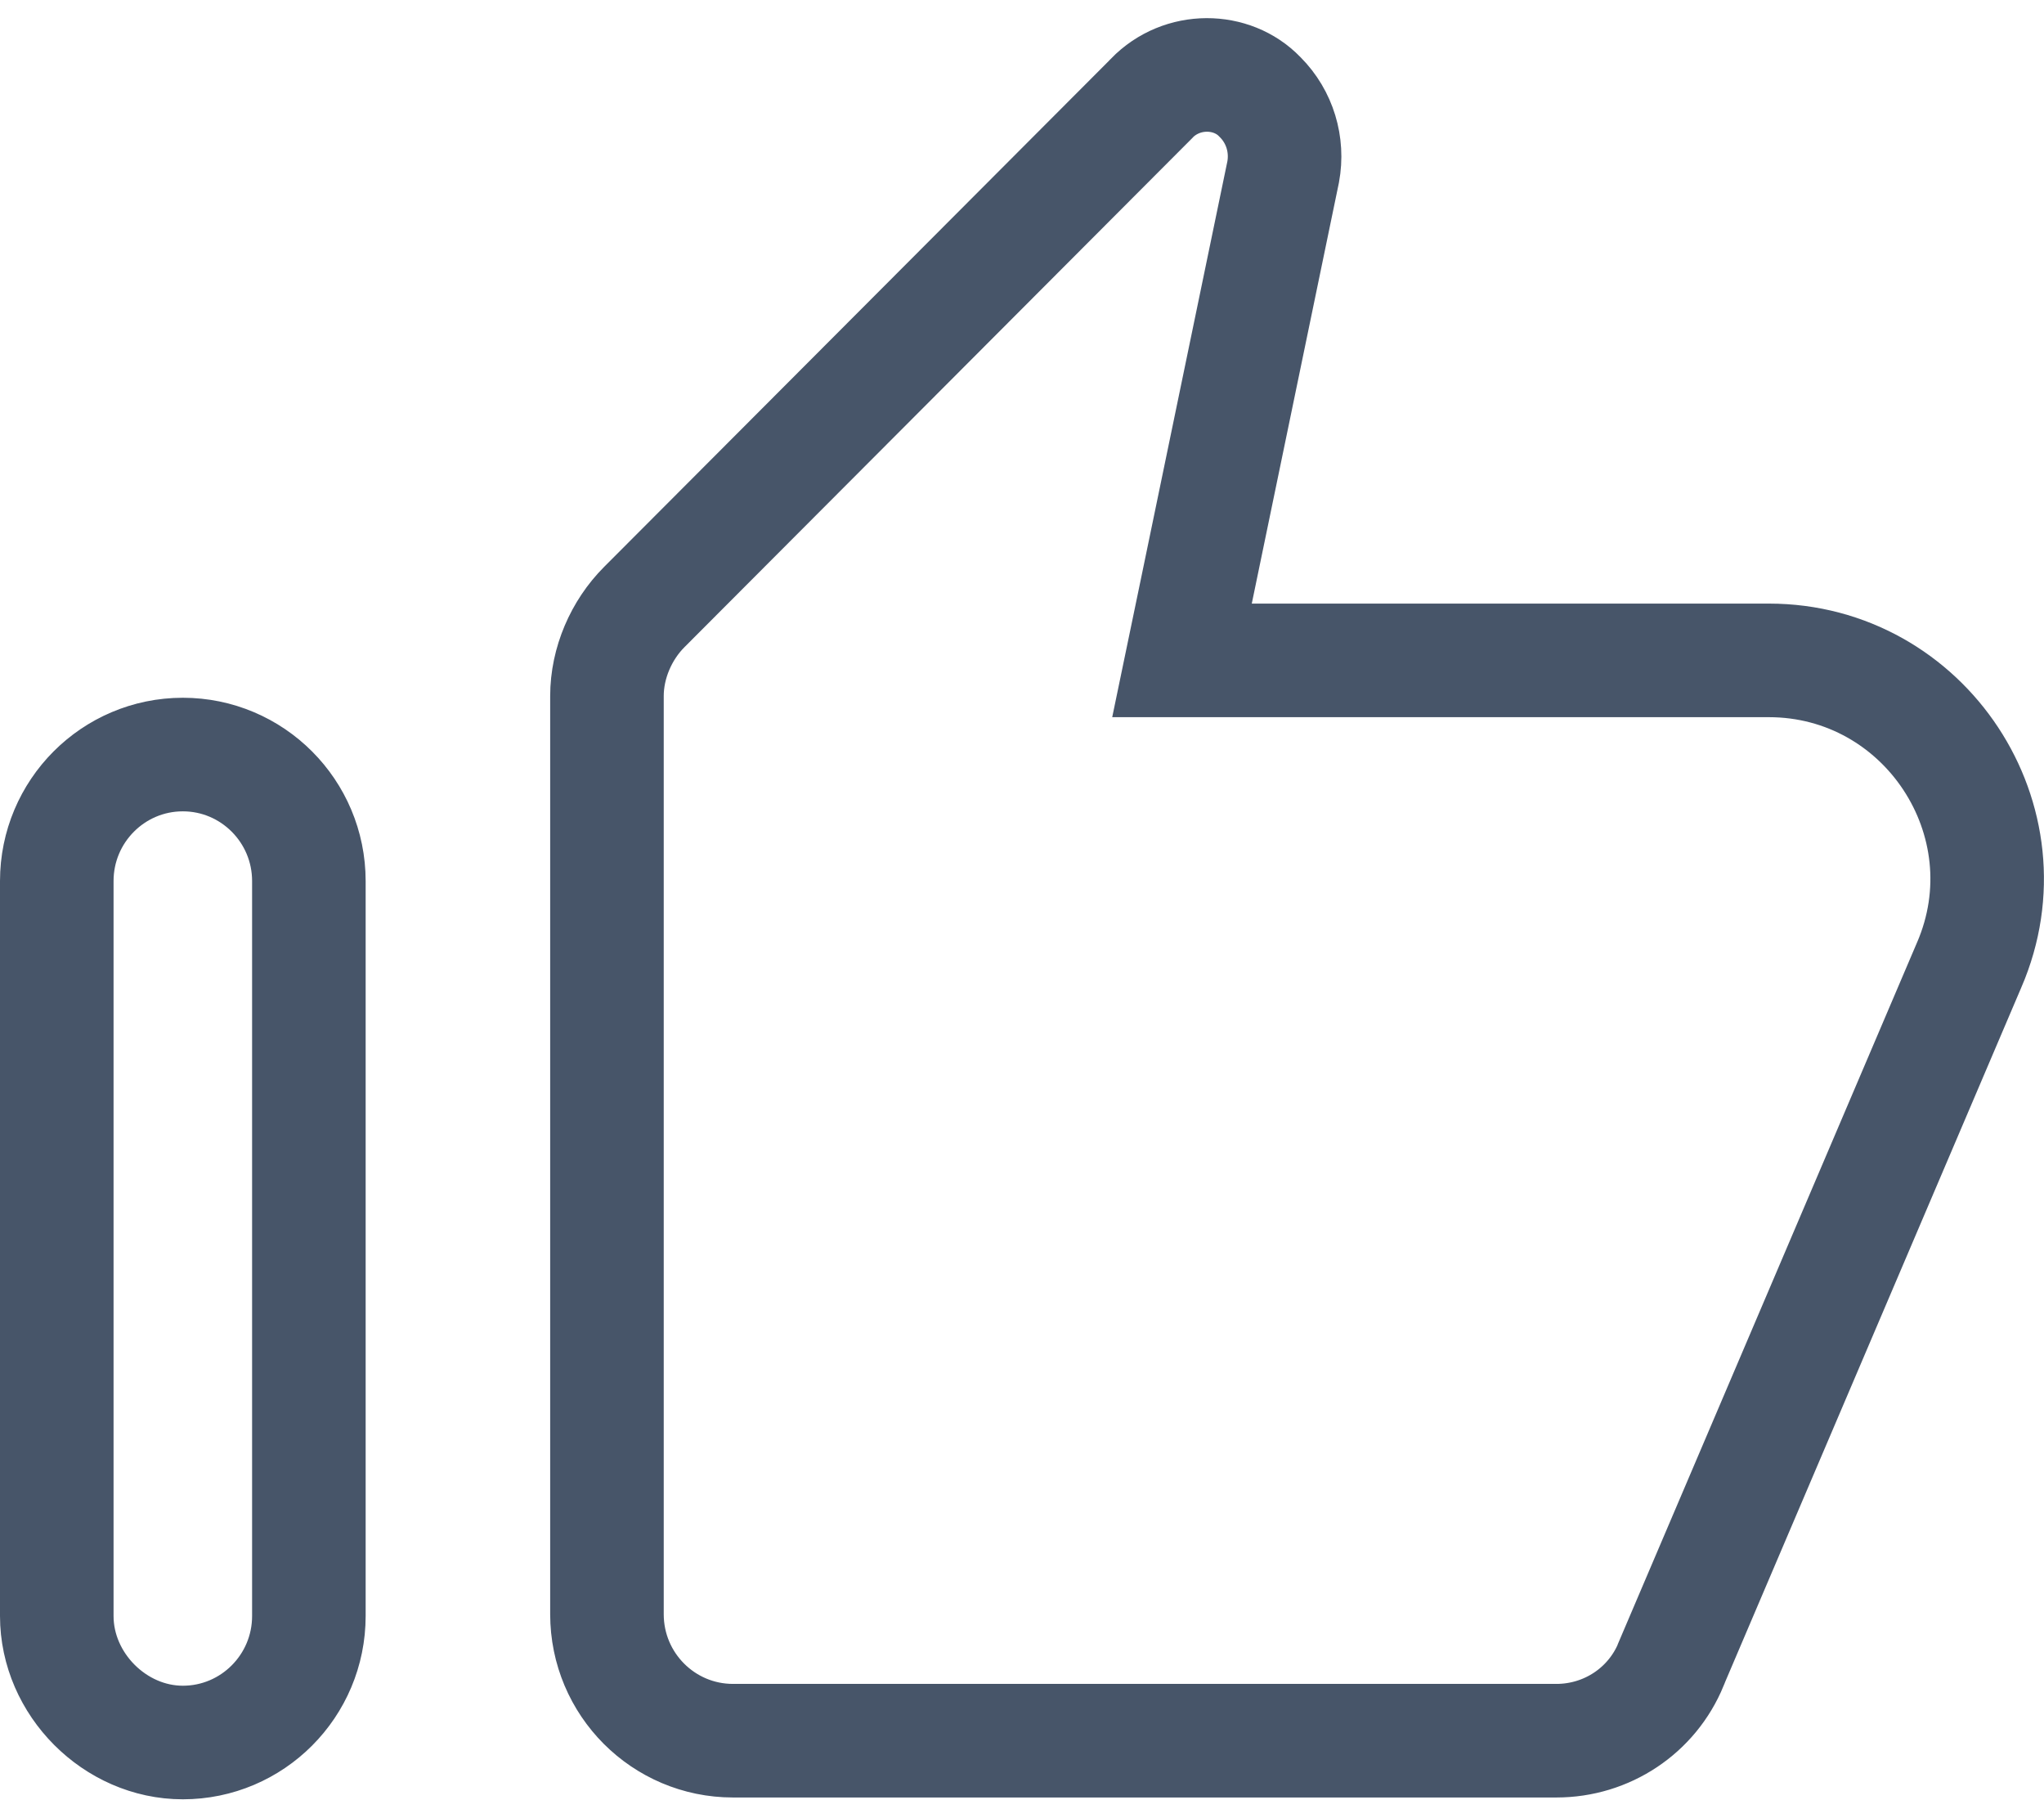
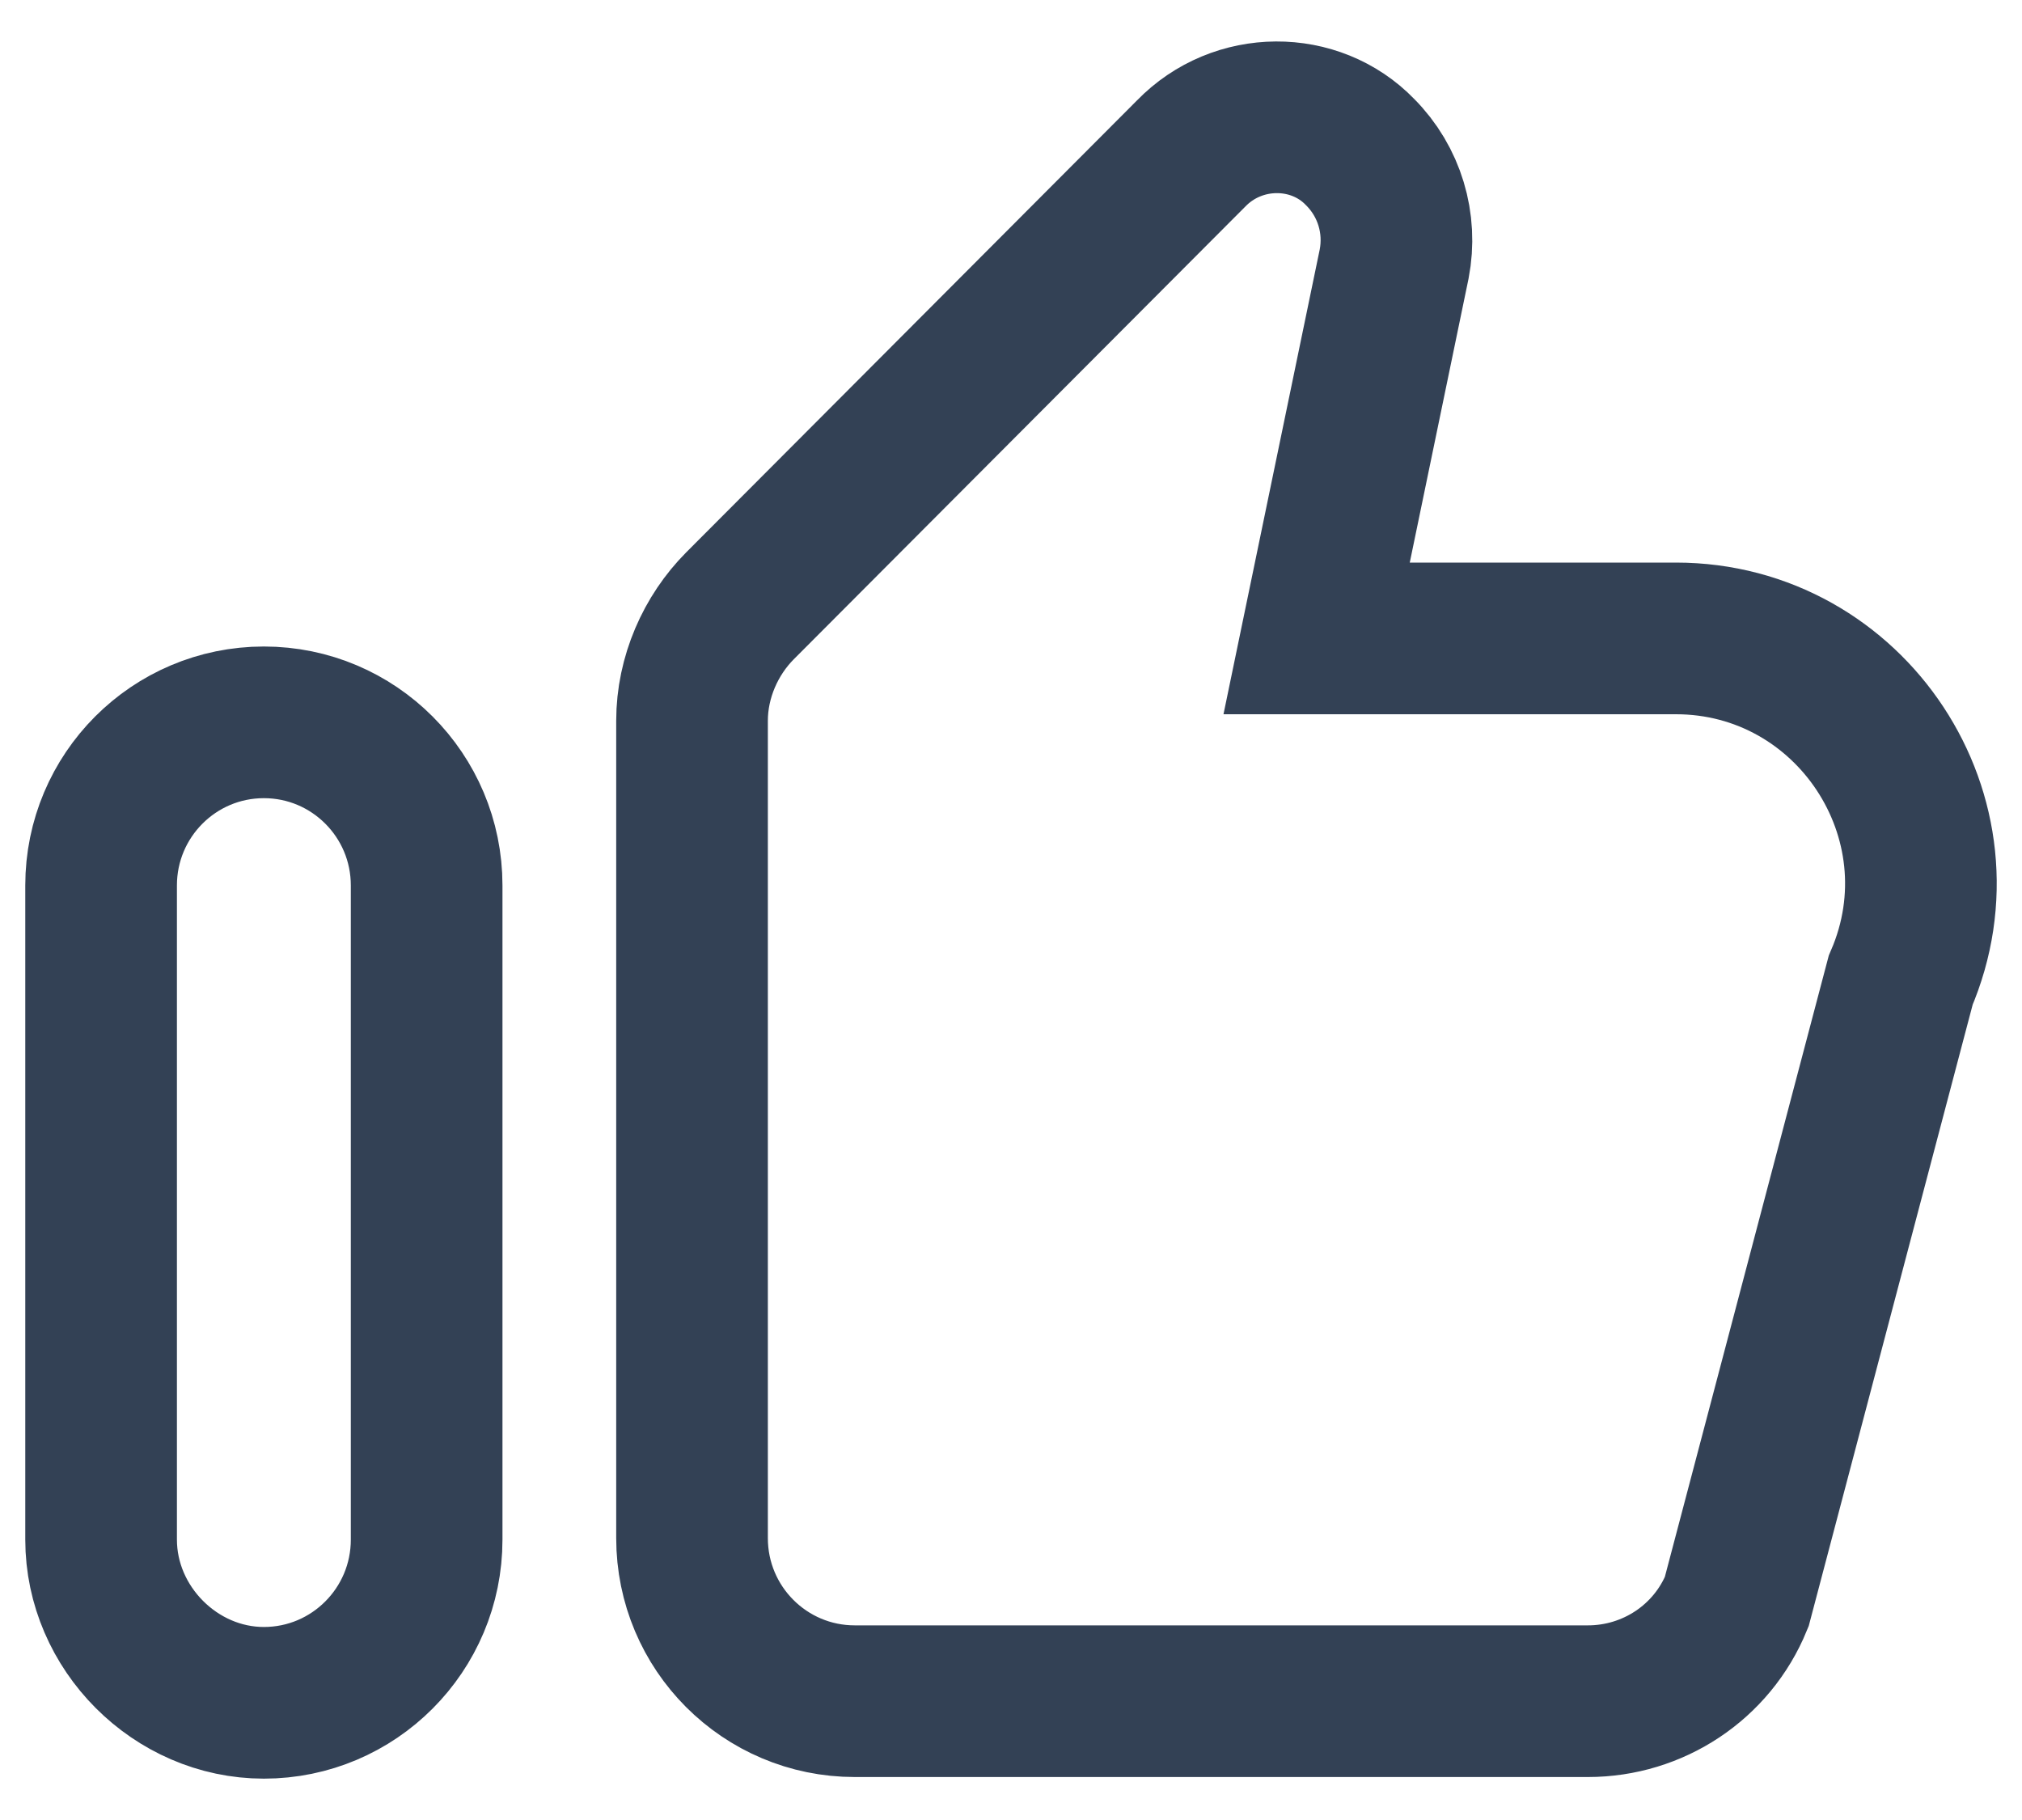
- <svg xmlns="http://www.w3.org/2000/svg" width="18" height="16" viewBox="0 0 18 16" fill="none">
-   <path d="M10.136 0.872L10.136 0.872L10.141 0.866C10.409 0.589 10.849 0.598 11.093 0.851L11.093 0.851L11.099 0.857C11.27 1.029 11.344 1.274 11.3 1.513L10.534 5.212L10.409 5.814H11.023H15.577C16.951 5.814 17.888 7.229 17.341 8.496L17.34 8.498L14.718 14.645L14.718 14.645L14.716 14.652C14.548 15.061 14.15 15.325 13.706 15.325H6.455C5.843 15.325 5.345 14.828 5.345 14.211V6.128C5.345 5.837 5.471 5.547 5.674 5.344L10.136 0.872ZM2.72 14.227C2.72 14.843 2.222 15.341 1.61 15.341C1.013 15.341 0.5 14.828 0.5 14.227V7.757C0.5 7.141 0.998 6.643 1.61 6.643C2.222 6.643 2.72 7.141 2.72 7.757V14.227Z" stroke="#475569" />
+ <svg xmlns="http://www.w3.org/2000/svg" width="20" height="18" viewBox="0 0 20 18" fill="none">
+   <path d="M11.781 1.519L7.32 5.991C7.029 6.283 6.845 6.698 6.845 7.128V15.212C6.845 16.103 7.565 16.825 8.455 16.825H15.706C16.35 16.825 16.933 16.441 17.178 15.842L18.8 9.695C19.49 8.096 18.309 6.314 16.577 6.314H13.023L13.79 2.61C13.867 2.21 13.744 1.796 13.453 1.504C13.008 1.043 12.242 1.043 11.781 1.519ZM2.61 16.841C3.499 16.841 4.22 16.118 4.22 15.227V8.757C4.22 7.866 3.499 7.144 2.61 7.144C1.721 7.144 1 7.866 1 8.757V15.227C1 16.103 1.736 16.841 2.61 16.841Z" stroke="#334155" stroke-width="1.5" />
</svg>
